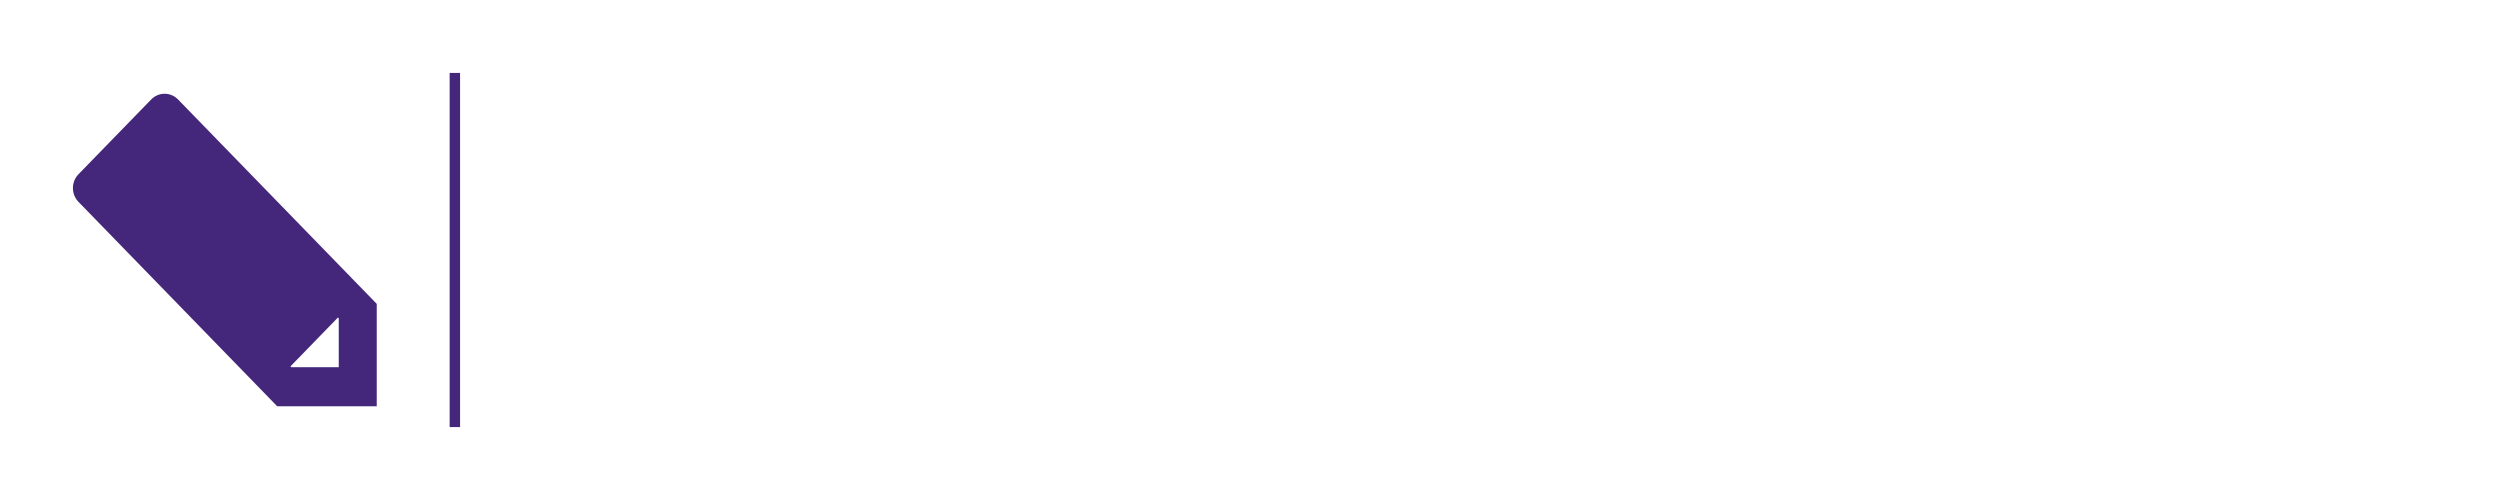
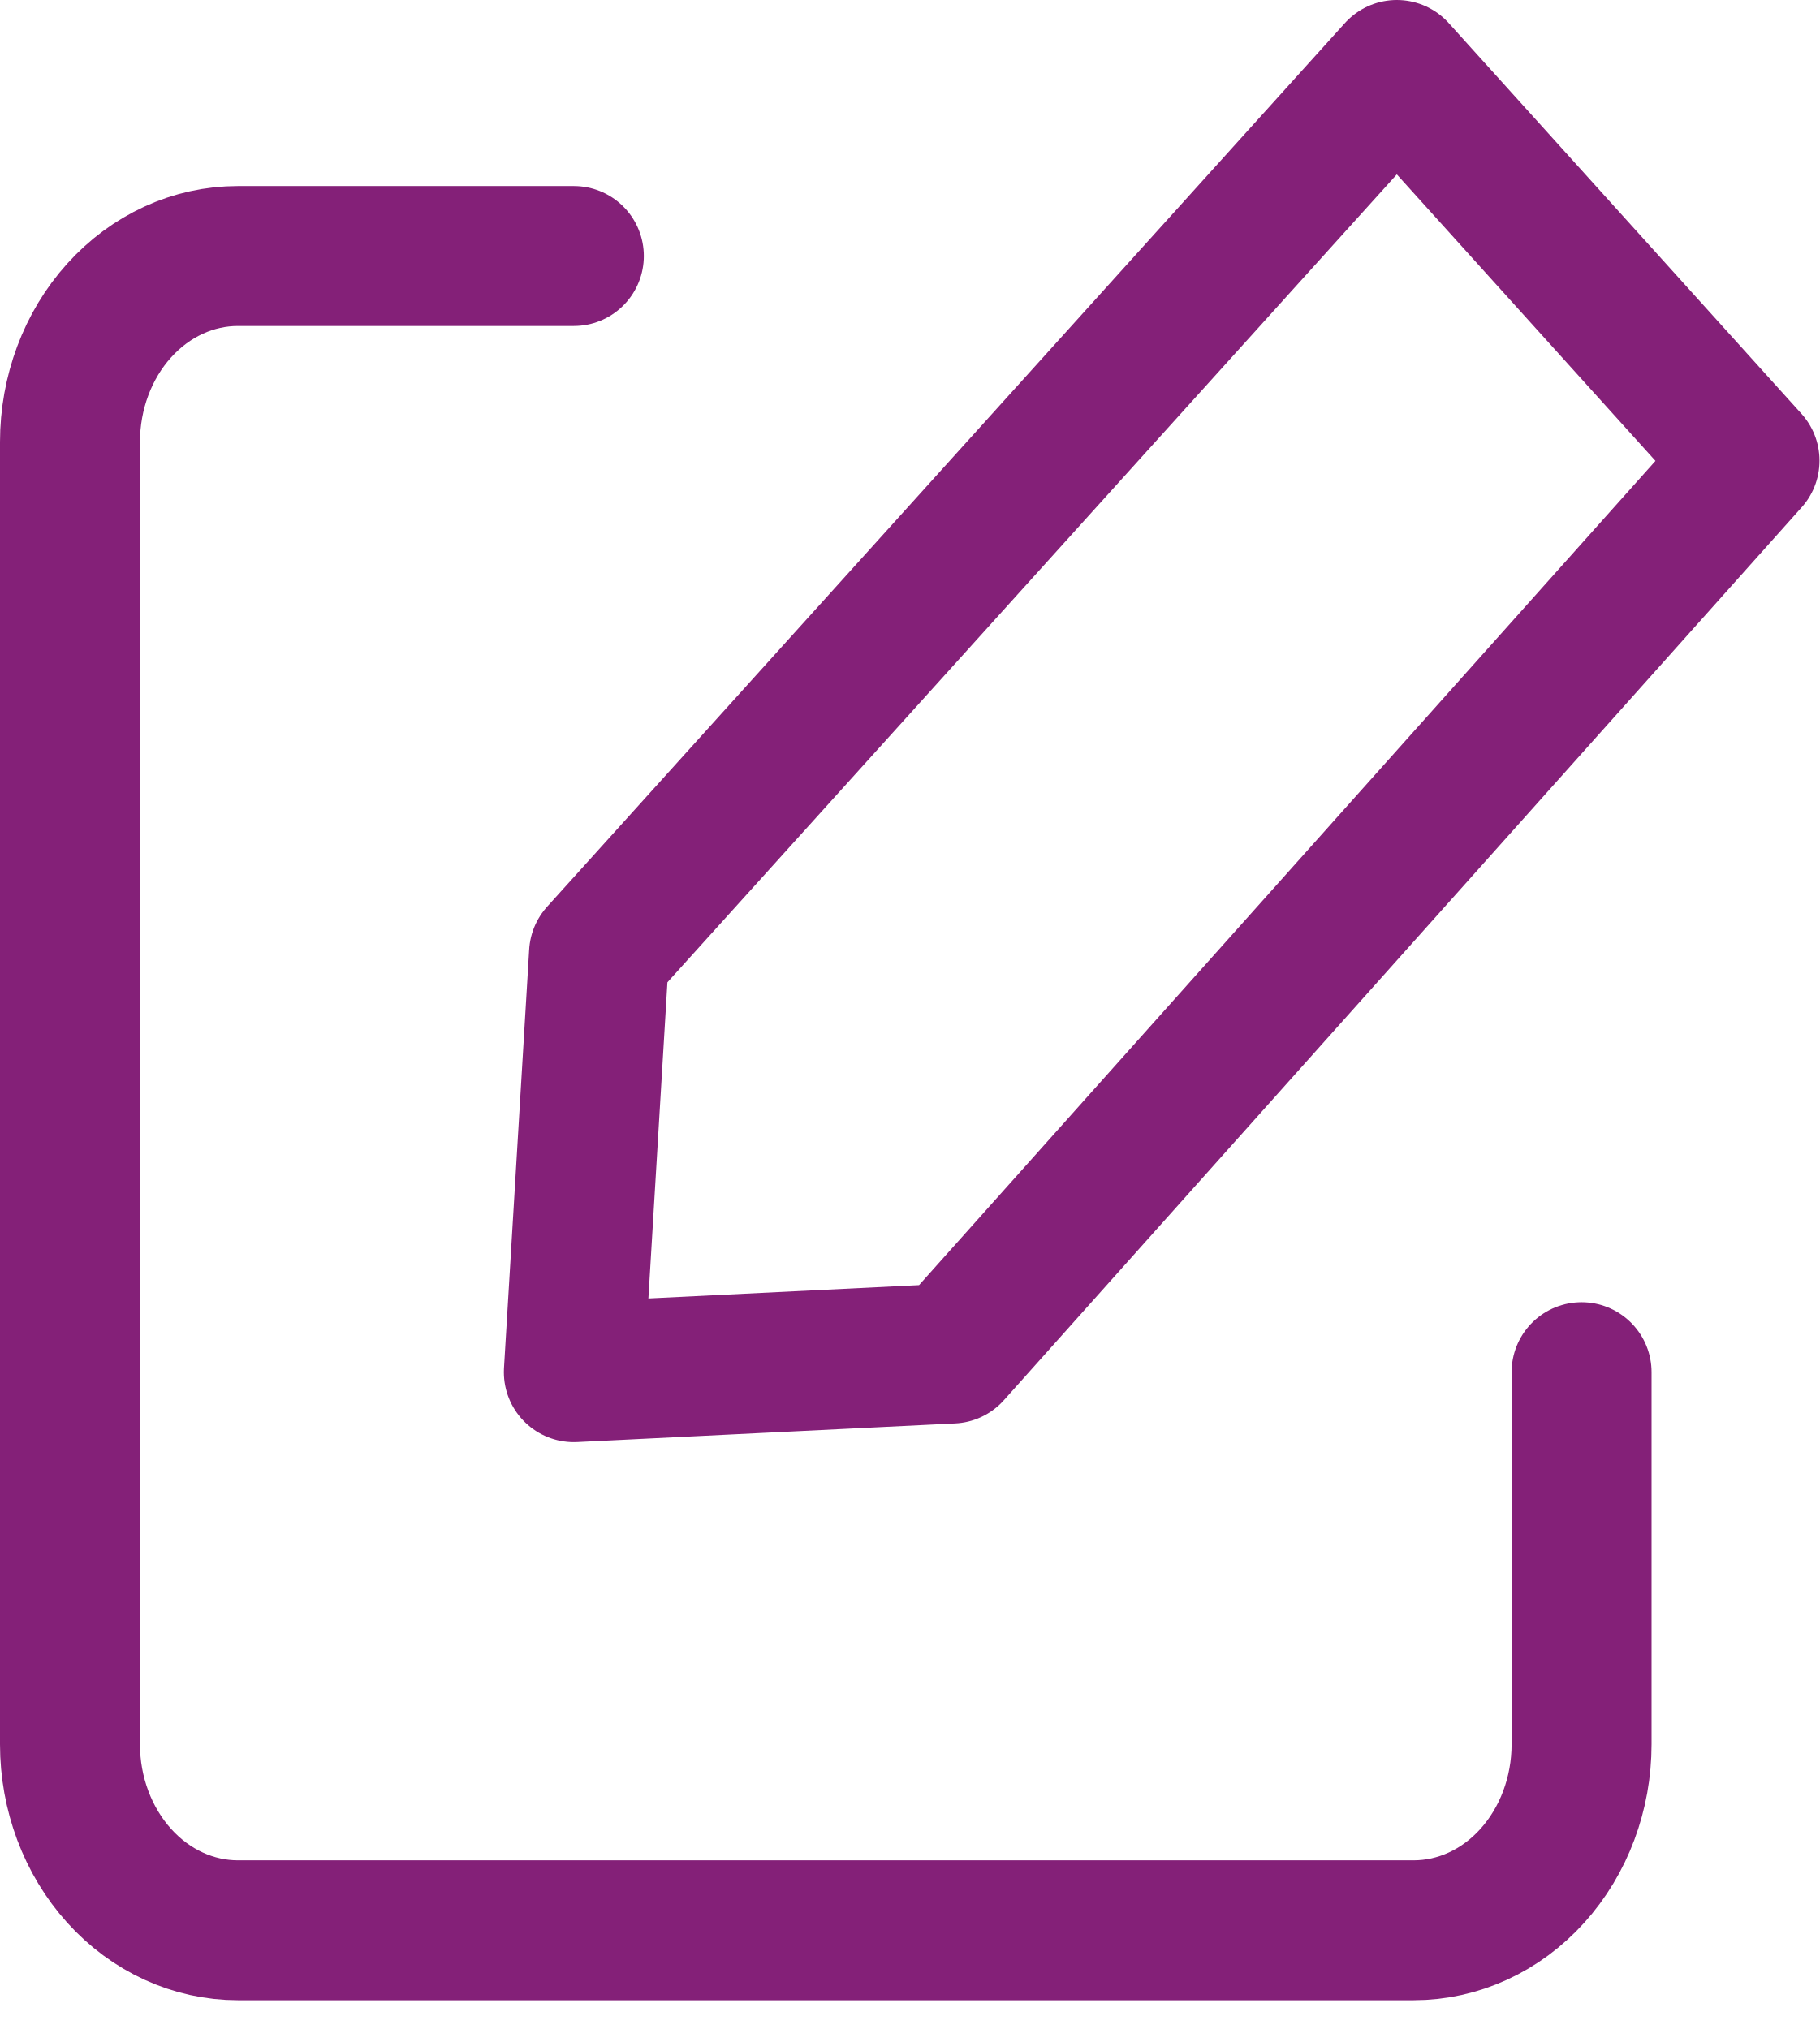
- <svg xmlns="http://www.w3.org/2000/svg" width="240" height="48" viewBox="0 0 240 48" fill="none">
-   <path d="M7.535 16.727L14.514 9.549C15.226 8.817 16.38 8.817 17.092 9.549L36.167 29.171V39H26.609L7.535 19.381C6.822 18.646 6.822 17.461 7.535 16.727ZM27.964 35.25H32.521V30.563L32.443 30.482L27.886 35.169L27.964 35.25Z" fill="#44277A" />
-   <line x1="43.667" y1="7" x2="43.667" y2="41" stroke="#44277A" />
+ <svg xmlns="http://www.w3.org/2000/svg" width="26" height="29" viewBox="0 0 26 29" fill="none">
+   <path d="M22.6 19.612V24.93C22.6 25.635 22.347 26.311 21.897 26.81C21.447 27.309 20.837 27.589 20.2 27.589H3.4C2.763 27.589 2.153 27.309 1.703 26.81C1.253 26.311 1 25.635 1 24.93V6.318C1 5.613 1.253 4.936 1.703 4.438C2.153 3.939 2.763 3.659 3.4 3.659H8.2" stroke="#842078" stroke-width="2" stroke-linecap="round" stroke-linejoin="round" />
+   <path d="M13.6 19.346L25 6.584L19.96 1L8.56 13.63L8.2 19.612L13.6 19.346Z" stroke="#842078" stroke-width="2" stroke-linecap="round" stroke-linejoin="round" />
</svg>
